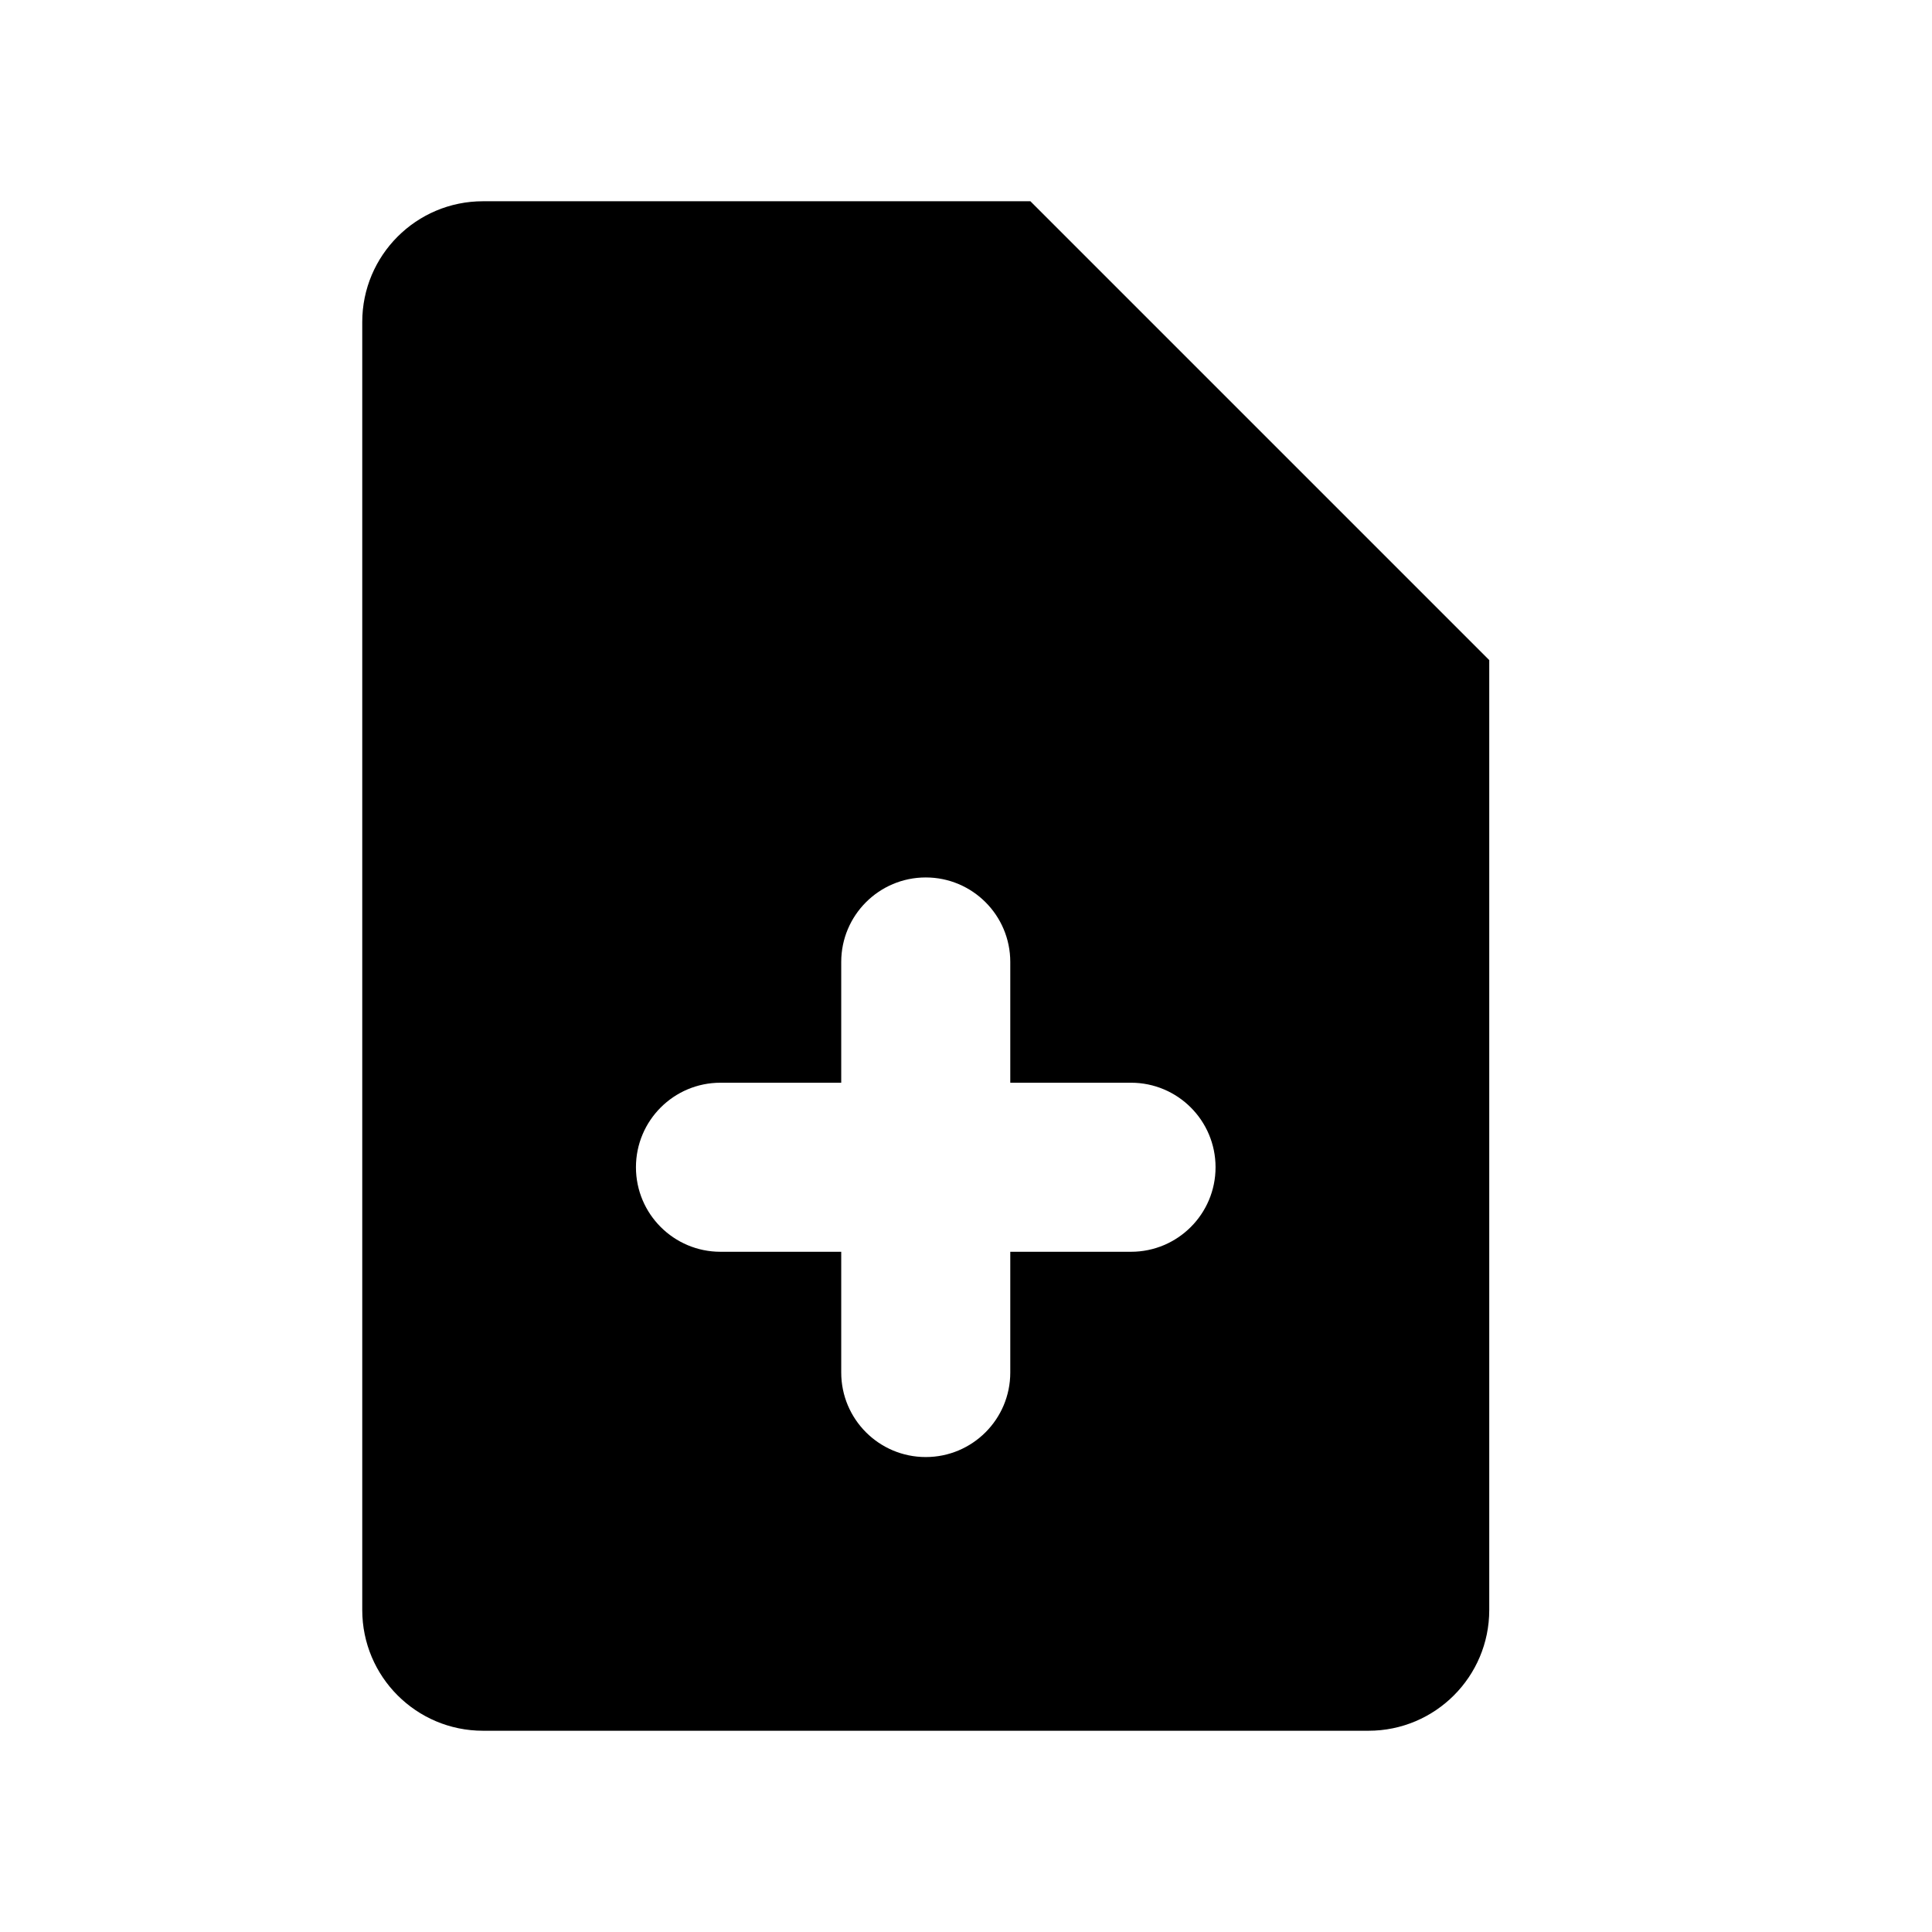
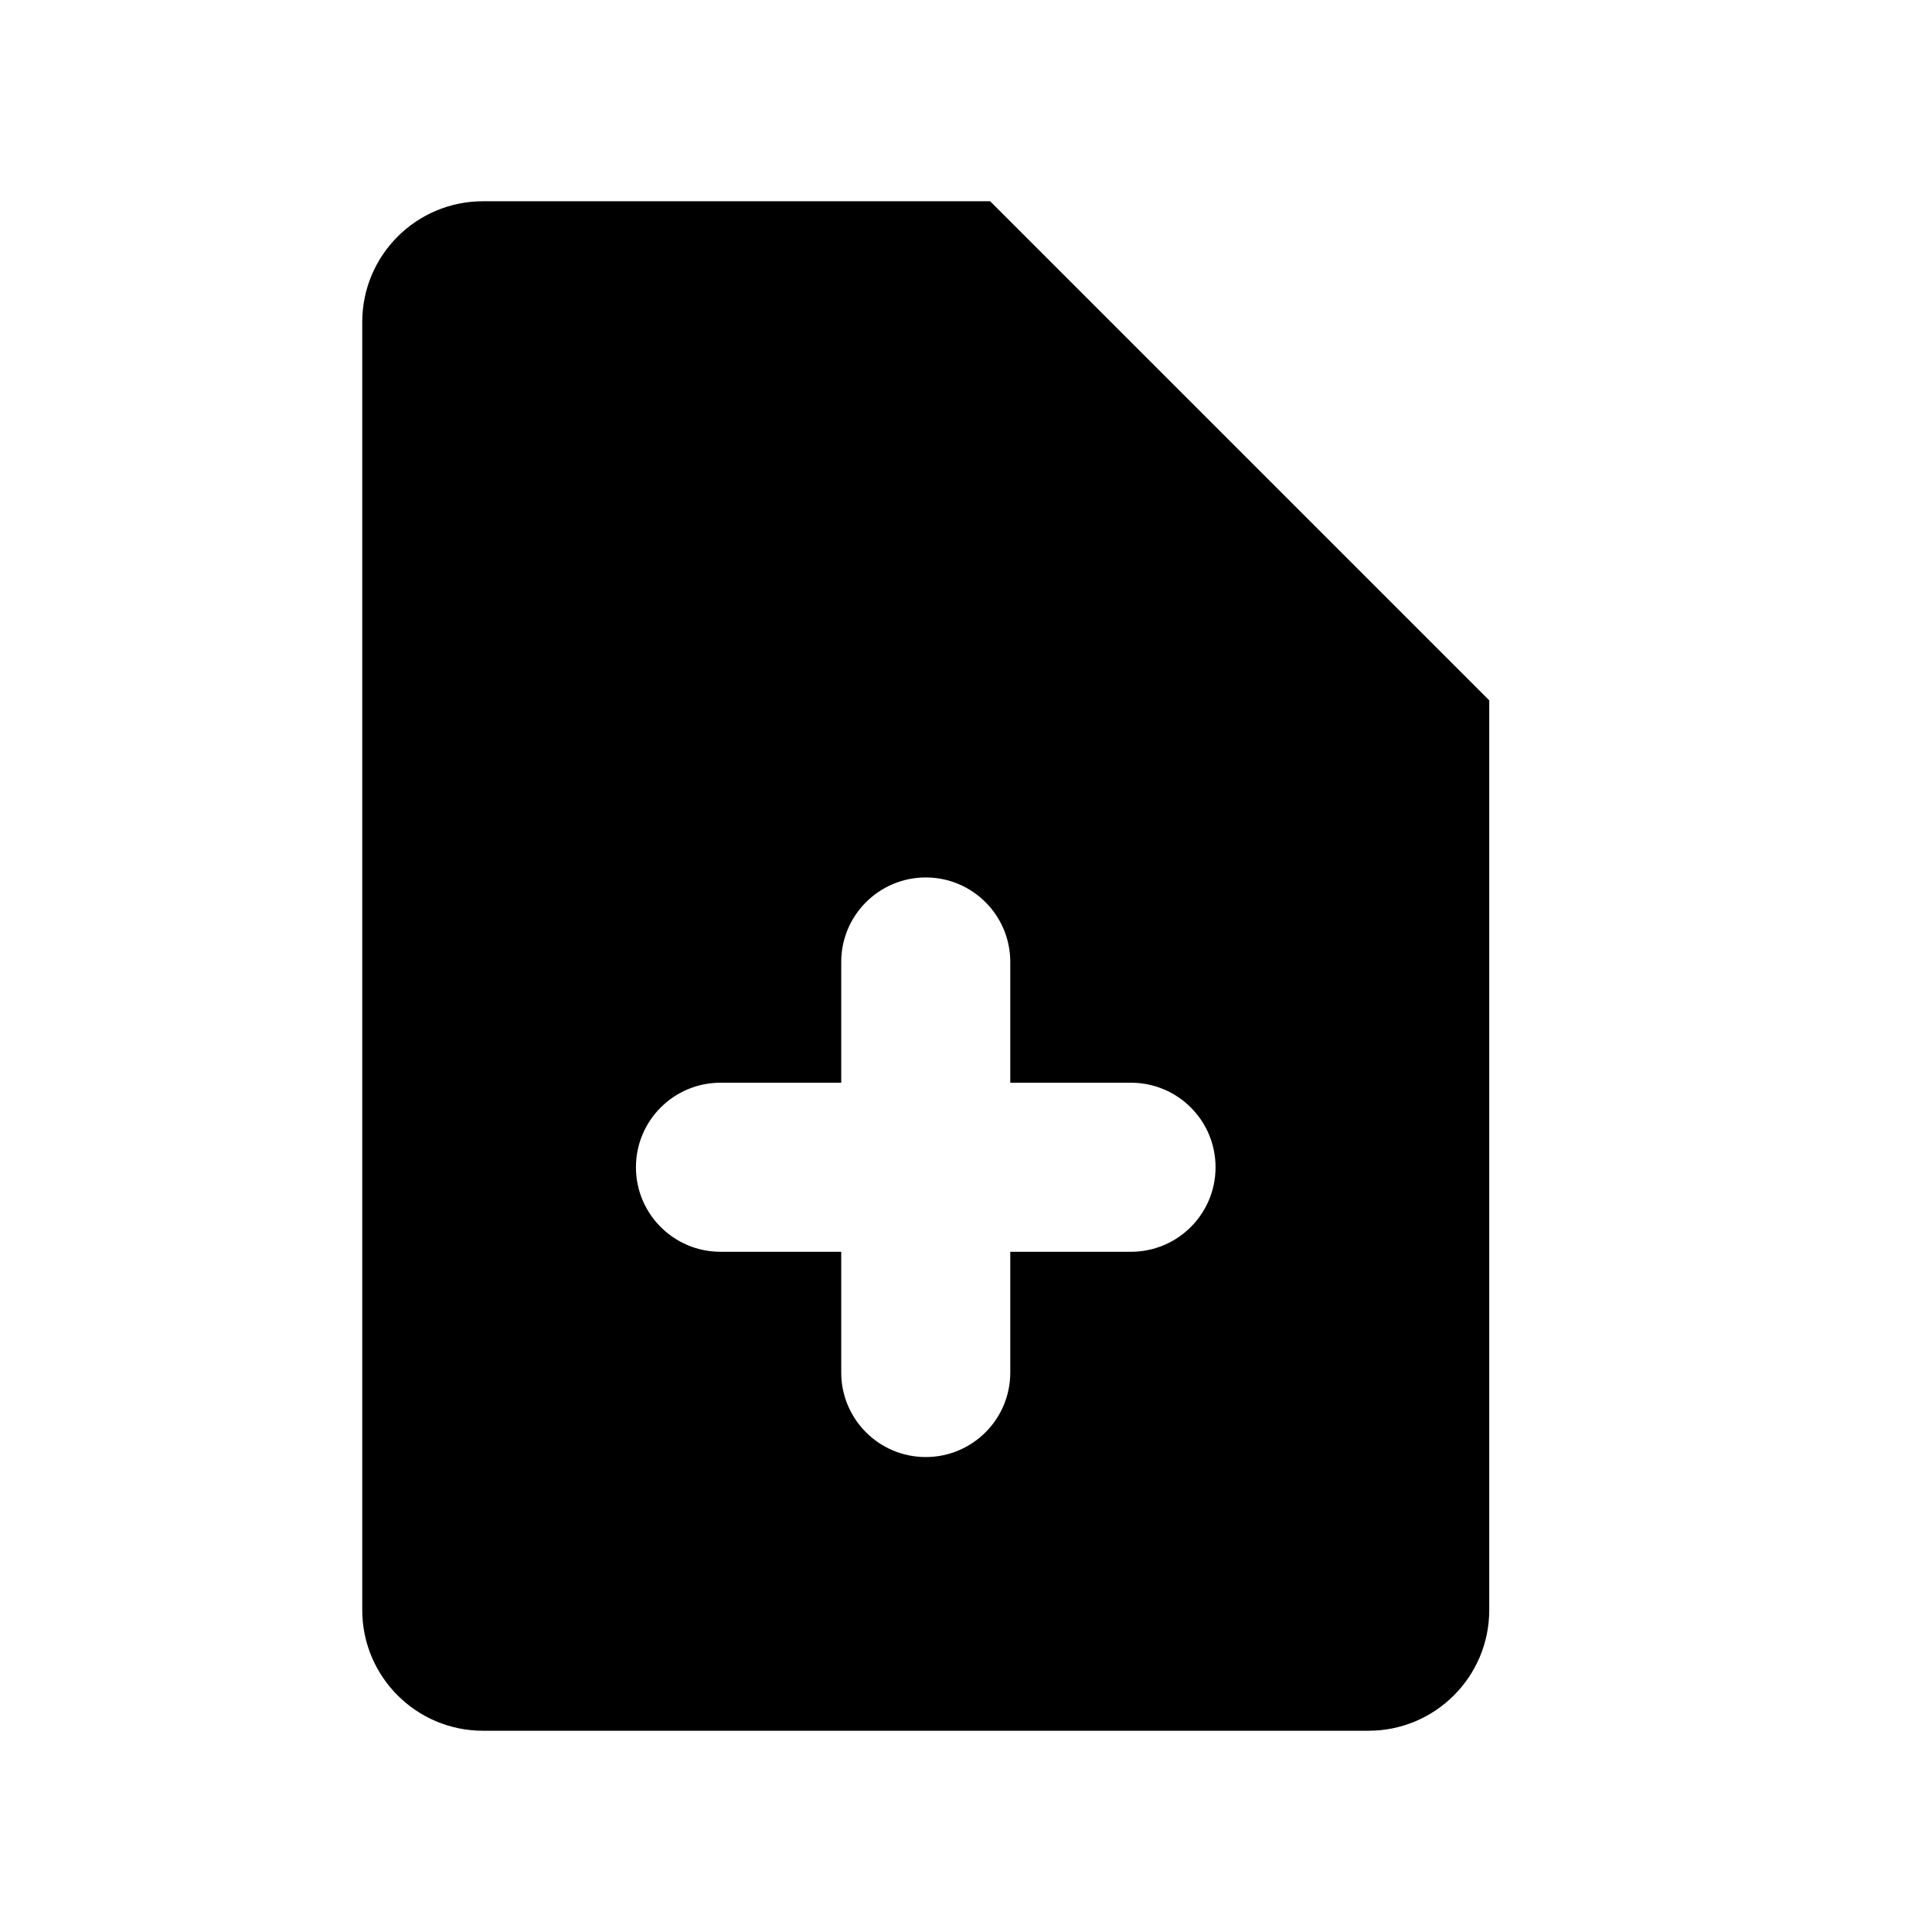
<svg xmlns="http://www.w3.org/2000/svg" width="24" height="24" viewBox="0 0 24 24">
-   <path d="M6 2.5h6.8L18.5 8.2V20a1.5 1.5 0 0 1-1.5 1.5H6A1.5 1.5 0 0 1 4.5 20V4A1.5 1.5 0 0 1 6 2.5zM10.45 11.95a1.05 1.05 0 0 1 2.1 0V13.45H14.05a1.05 1.05 0 0 1 0 2.1H12.55V17.05a1.05 1.05 0 0 1 -2.1 0V15.55H8.95a1.05 1.05 0 0 1 0 -2.1H10.45z" fill="#000" fill-rule="evenodd" />
+   <path d="M6 2.5h6.3L18.5 8.7V20a1.5 1.5 0 0 1-1.5 1.5H6A1.5 1.5 0 0 1 4.5 20V4A1.5 1.5 0 0 1 6 2.5zM10.45 11.95a1.05 1.05 0 0 1 2.1 0V13.45H14.05a1.05 1.05 0 0 1 0 2.1H12.55V17.05a1.05 1.05 0 0 1 -2.1 0V15.55H8.95a1.05 1.05 0 0 1 0 -2.1H10.45z" fill="#000" fill-rule="evenodd" />
</svg>
